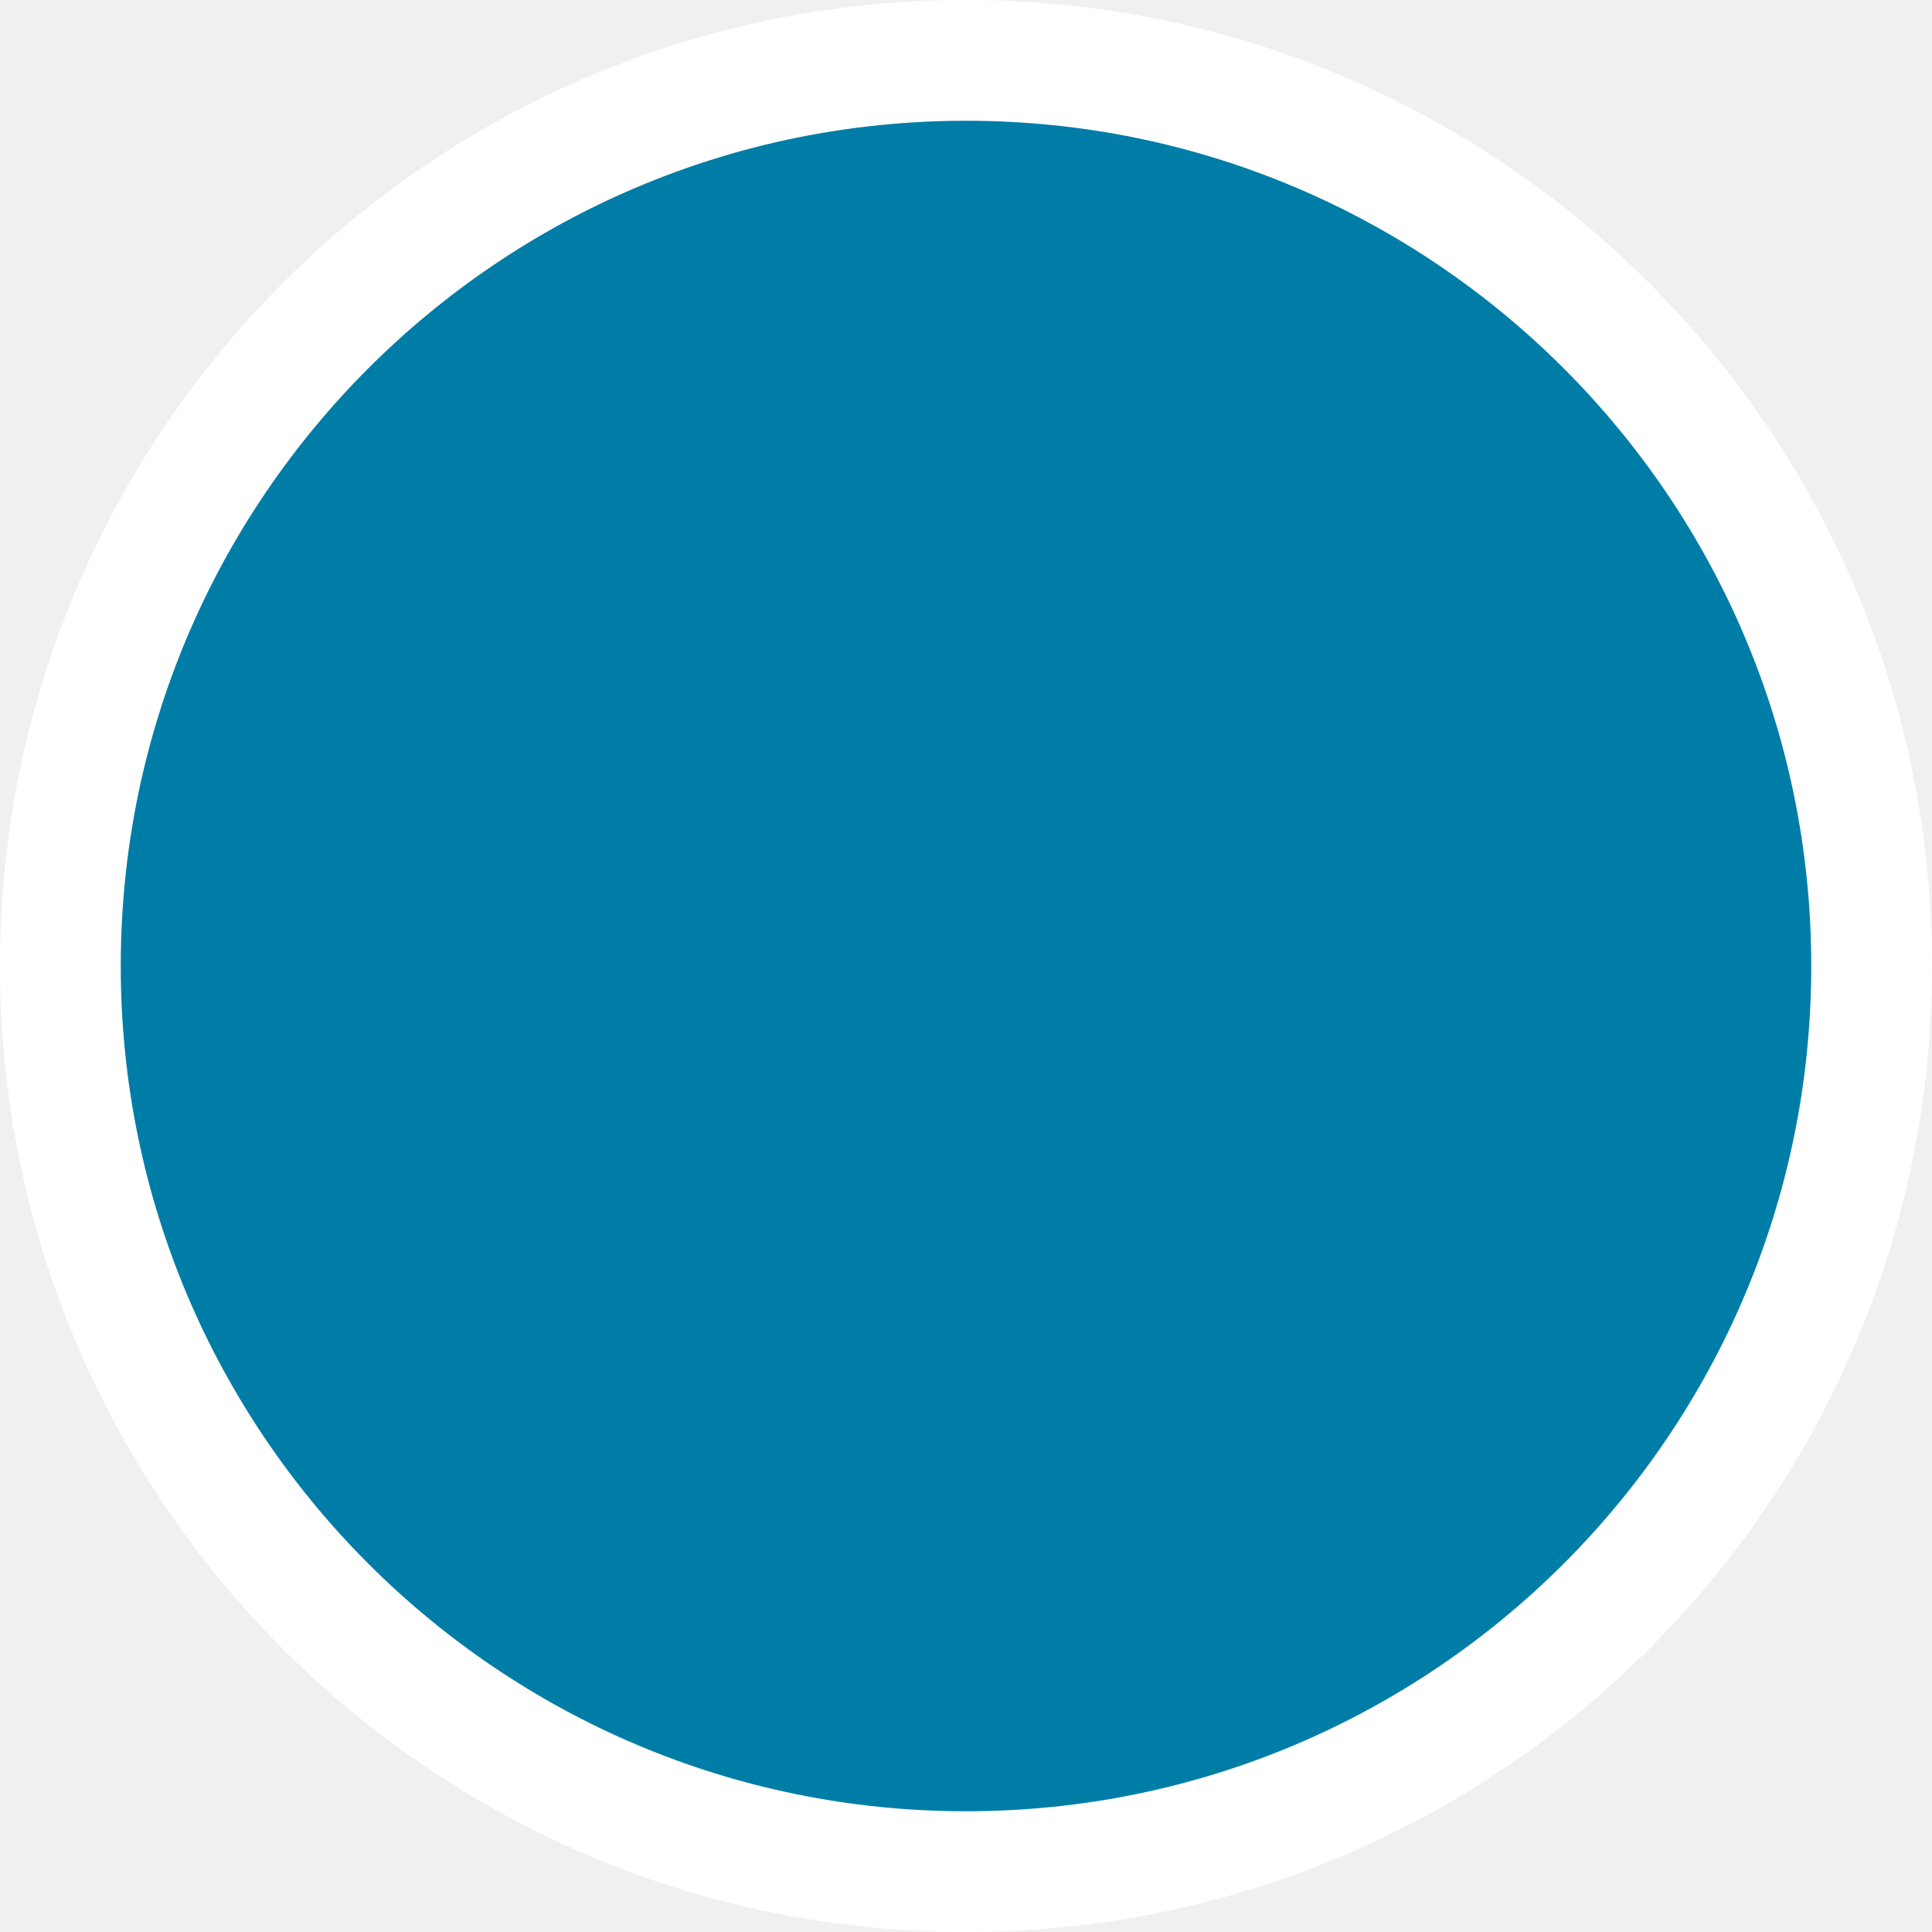
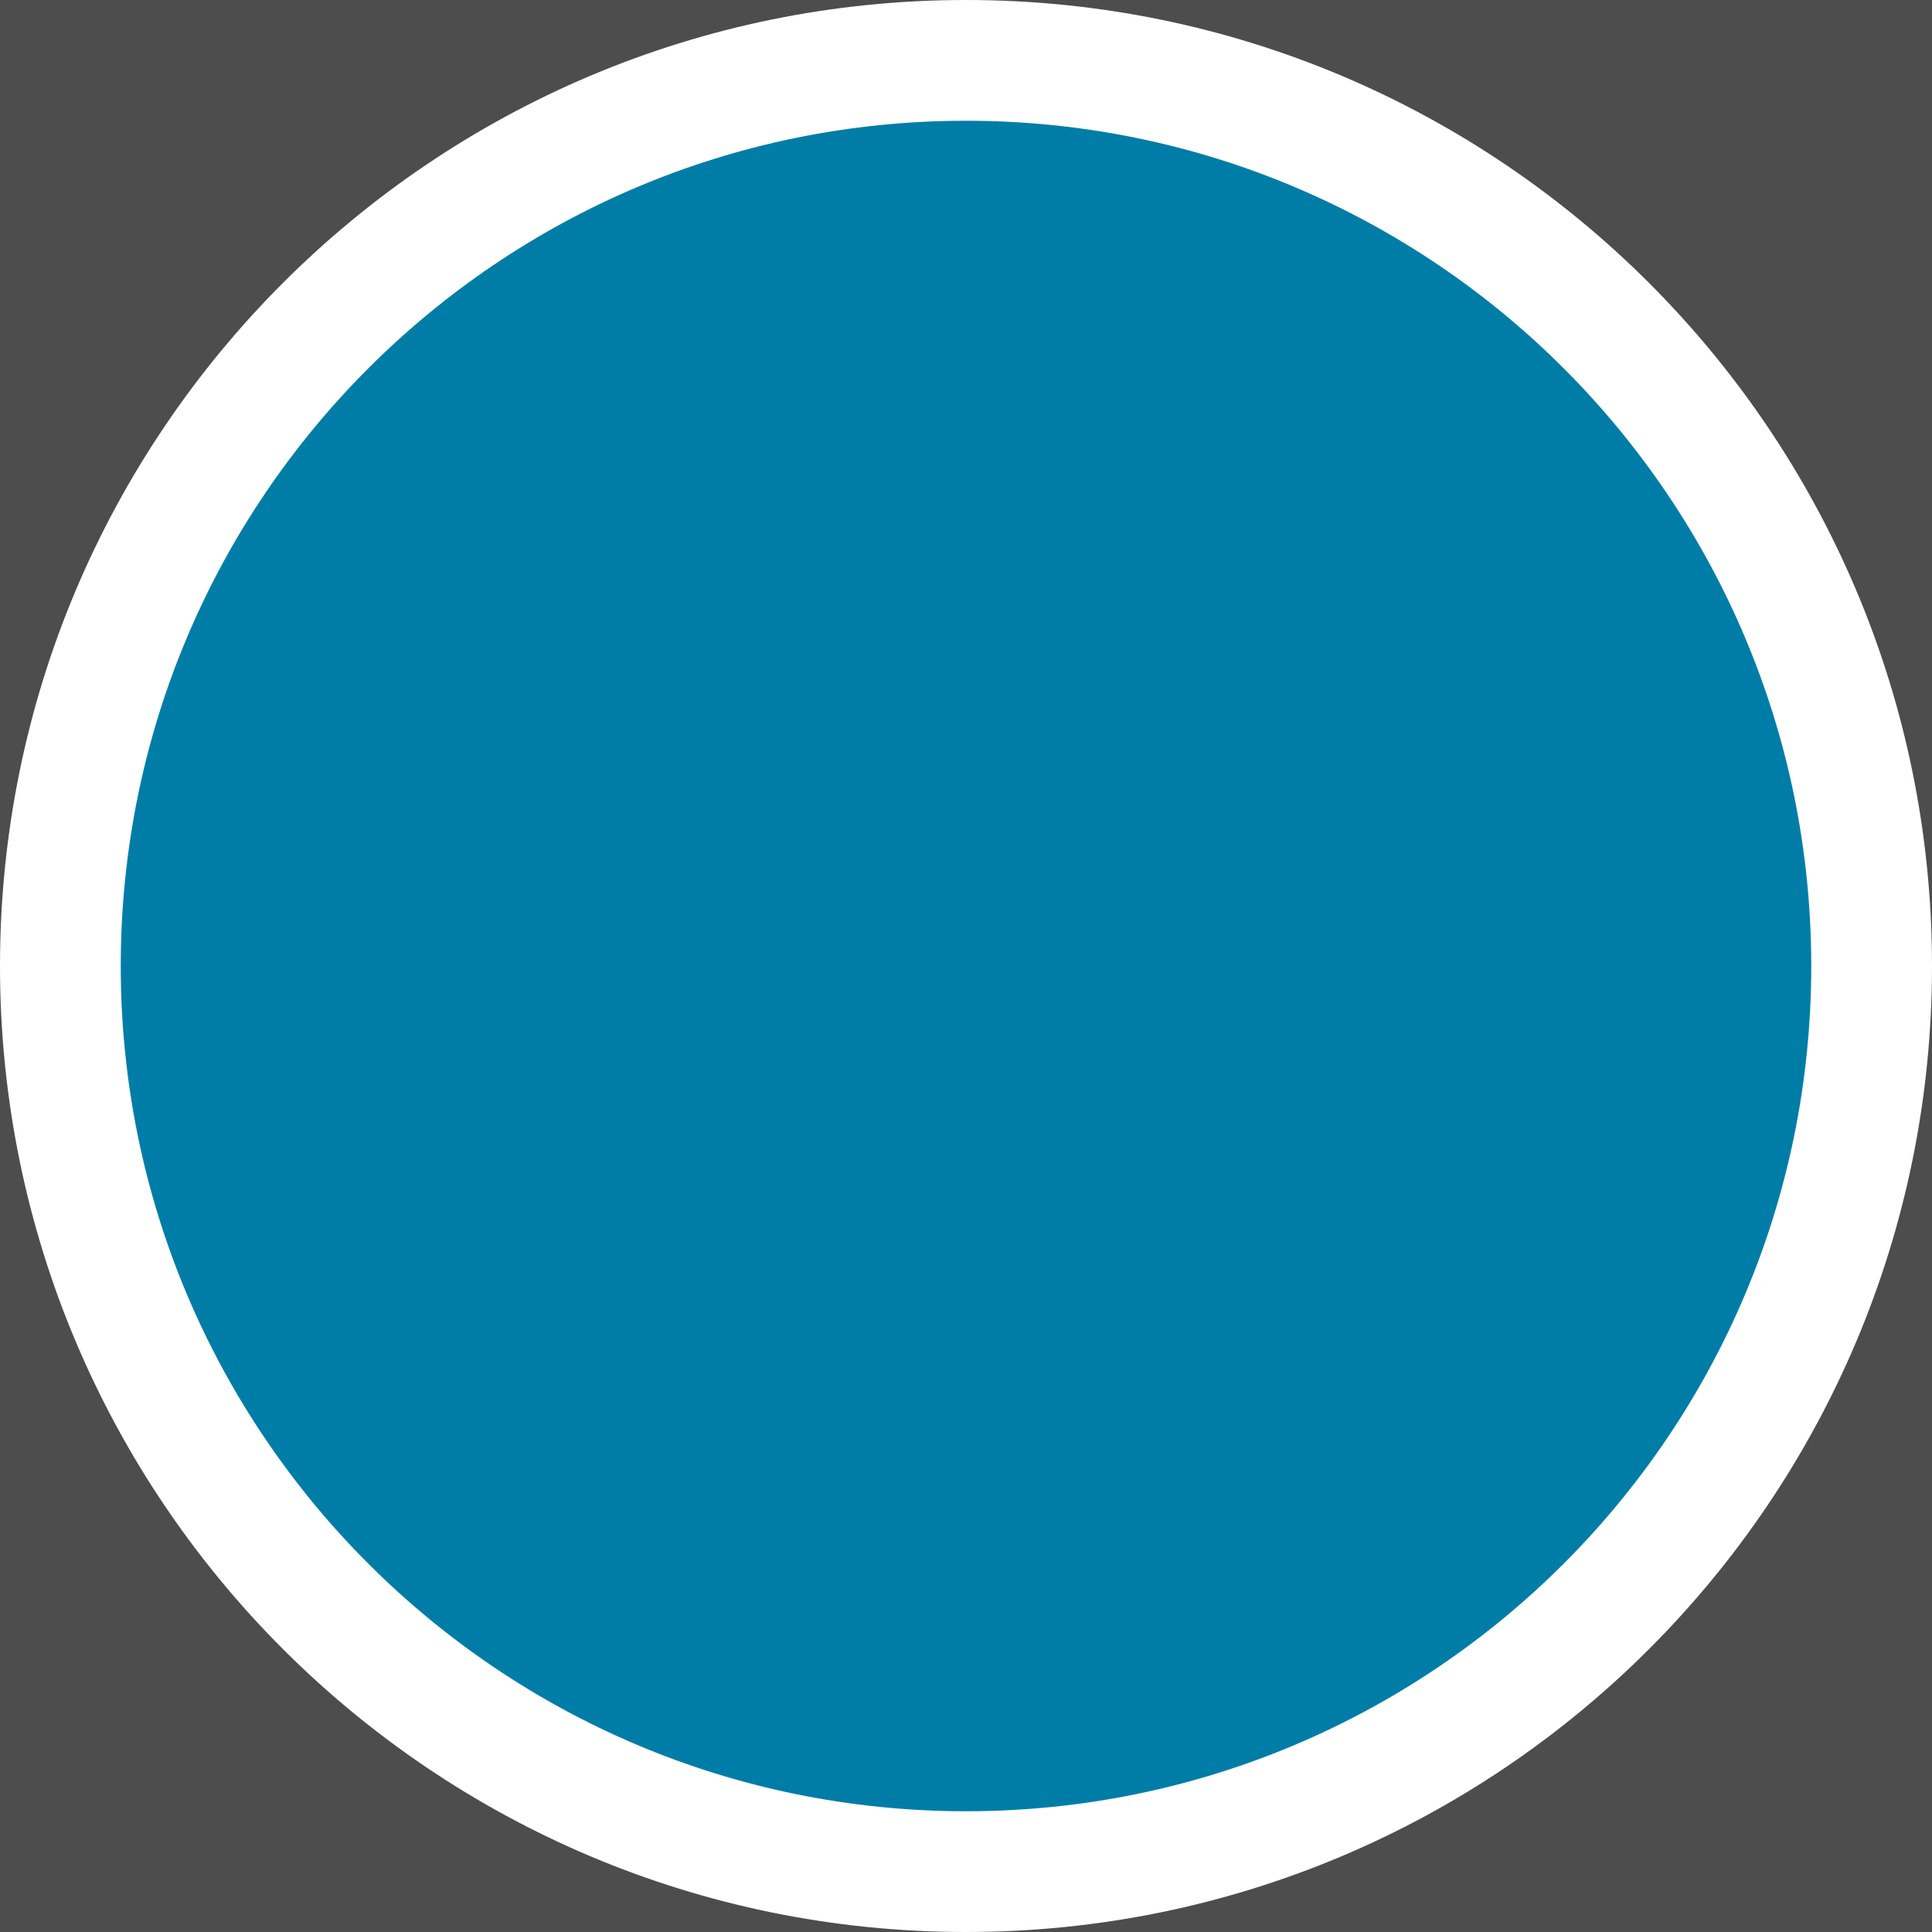
<svg xmlns="http://www.w3.org/2000/svg" viewBox="0 0 48 48">
-   <defs>
-     <style>.a{fill:#007da7;}.b{fill:#fff;}</style>
-   </defs>
-   <path class="a" d="M24,46.5A22.5,22.5,0,1,1,46.5,24,22.53,22.53,0,0,1,24,46.5Z" />
-   <path class="b" d="M24,3A21,21,0,1,1,3,24,21,21,0,0,1,24,3m0-3A24,24,0,1,0,48,24,24,24,0,0,0,24,0Z" />
+   <rect x="-96" y="-48" width="576" height="576" style="fill:#4d4d4d" />
+   <path d="M24,46.5A22.5,22.5,0,1,1,46.5,24,22.53,22.53,0,0,1,24,46.5Z" style="fill:#007da7" />
+   <path d="M24,3A21,21,0,1,1,3,24,21,21,0,0,1,24,3m0-3A24,24,0,1,0,48,24,24,24,0,0,0,24,0Z" style="fill:#fff" />
</svg>
